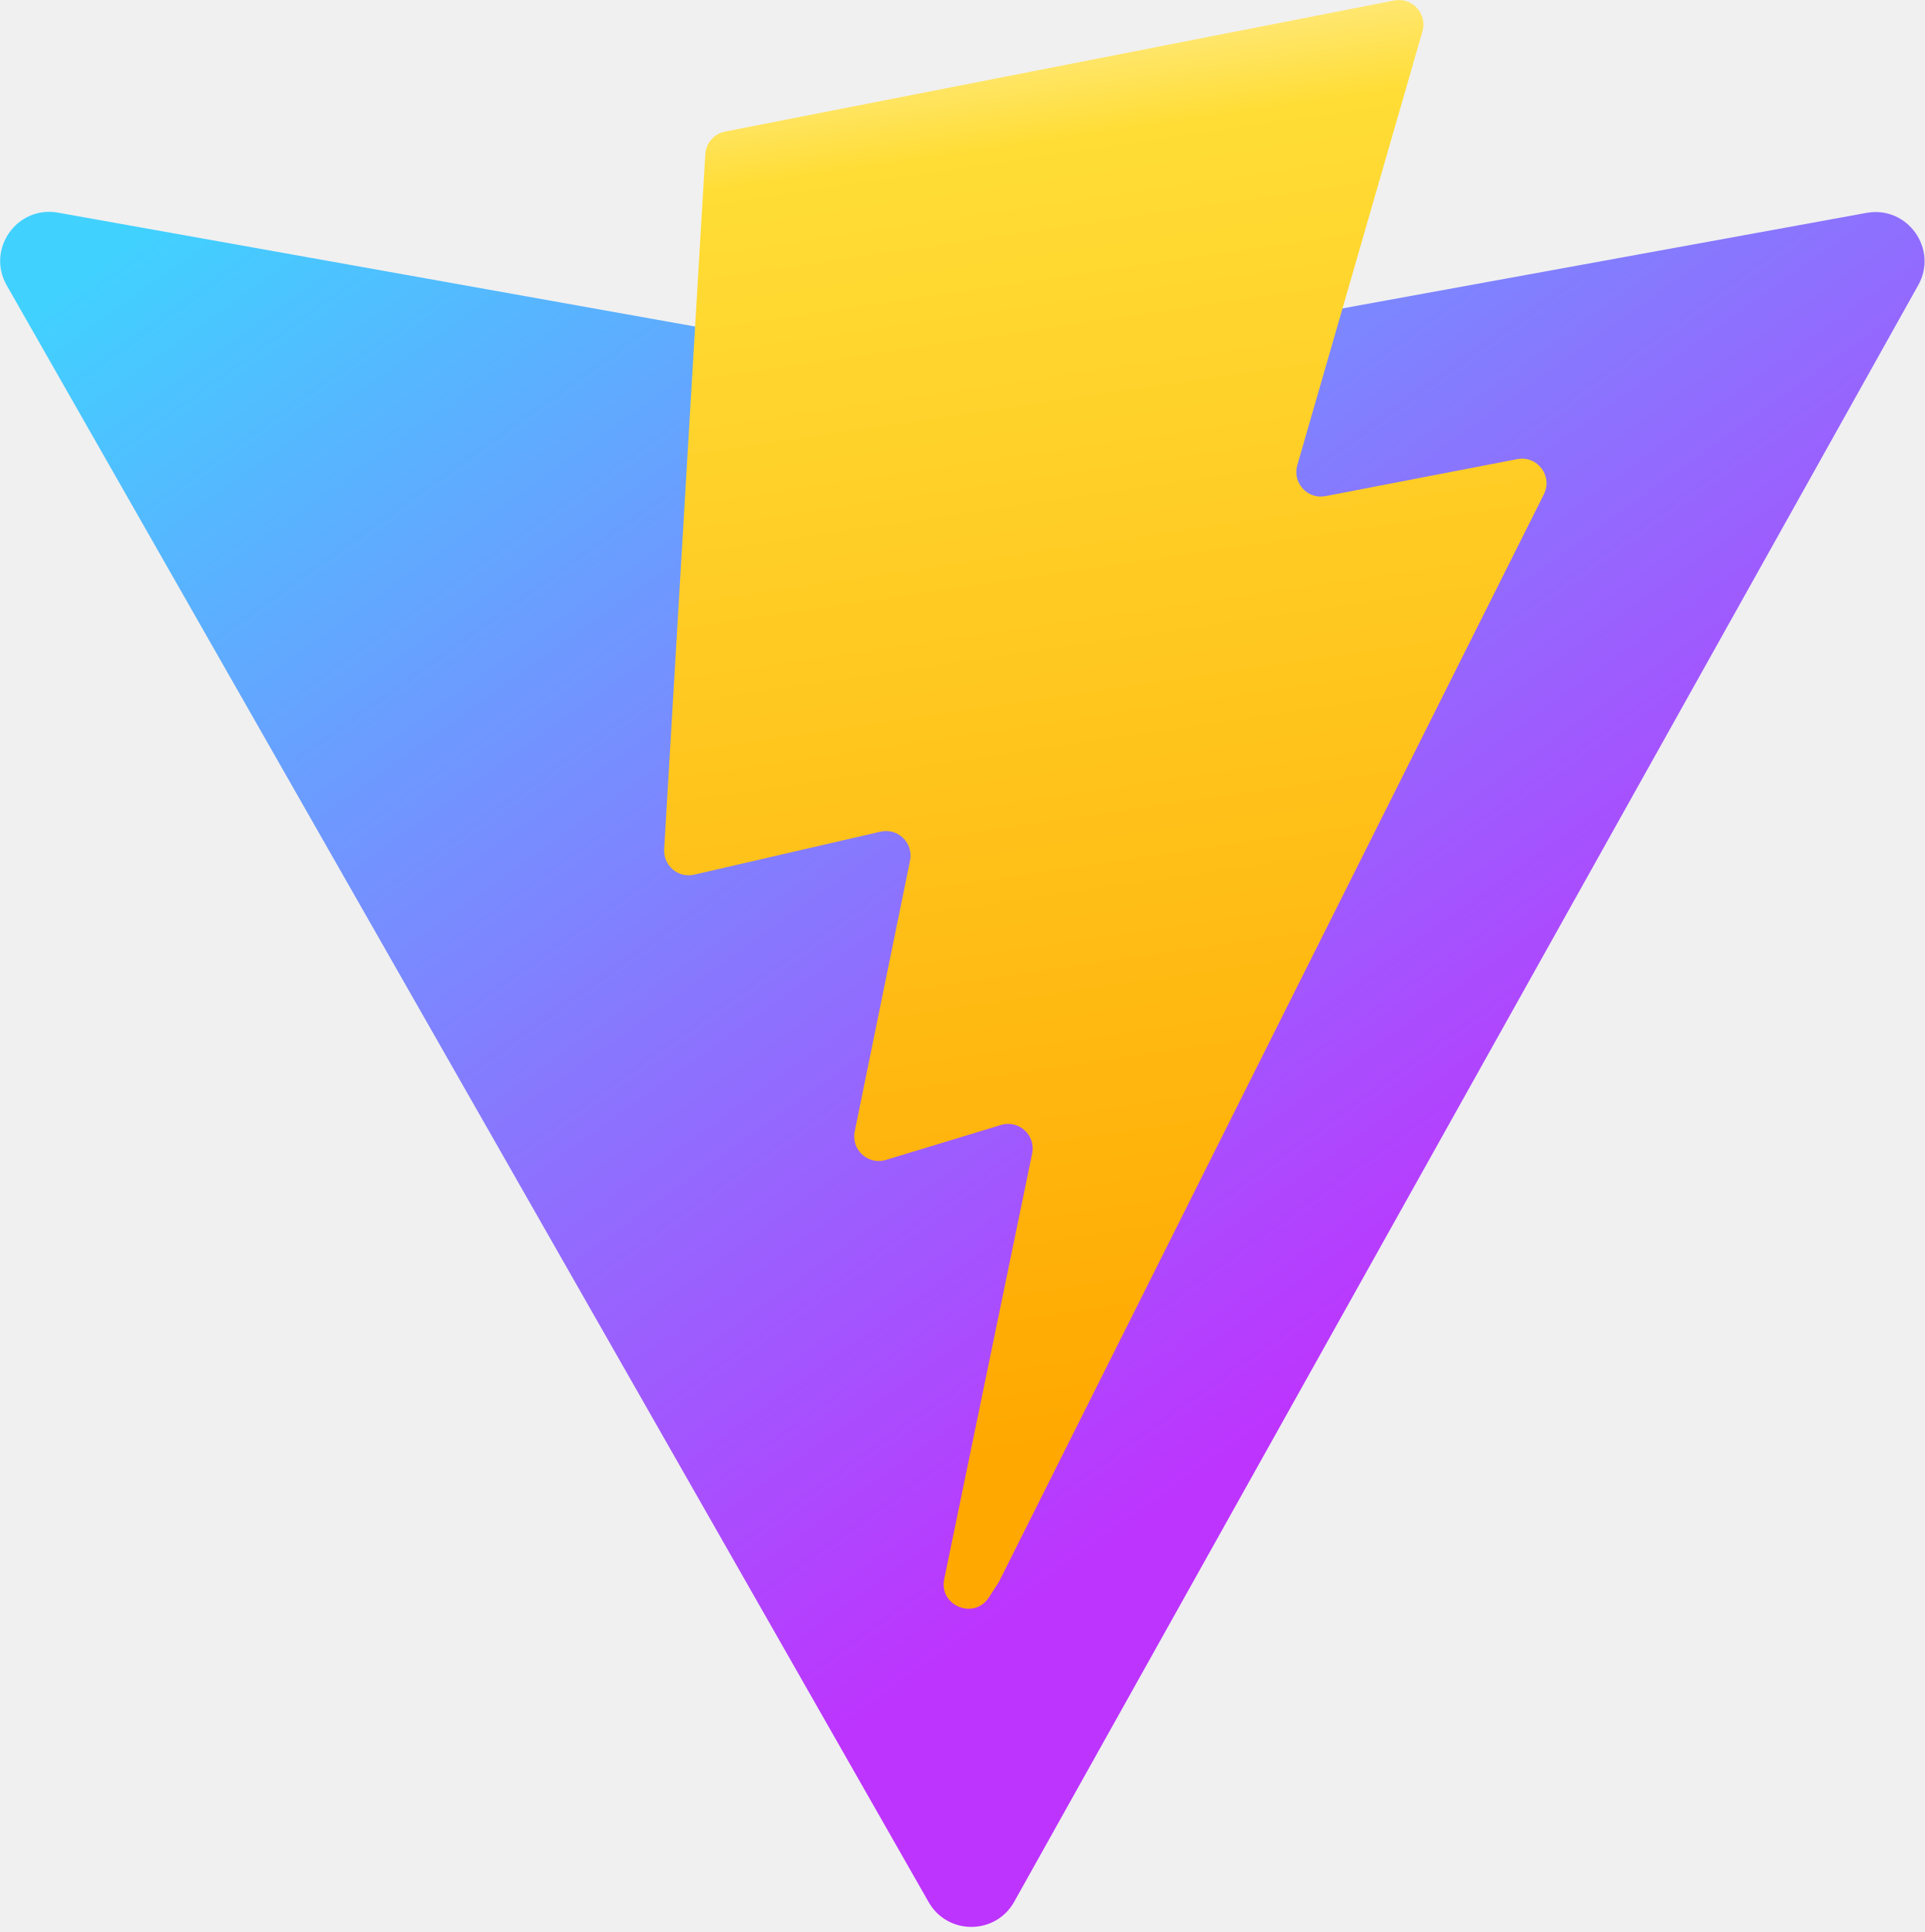
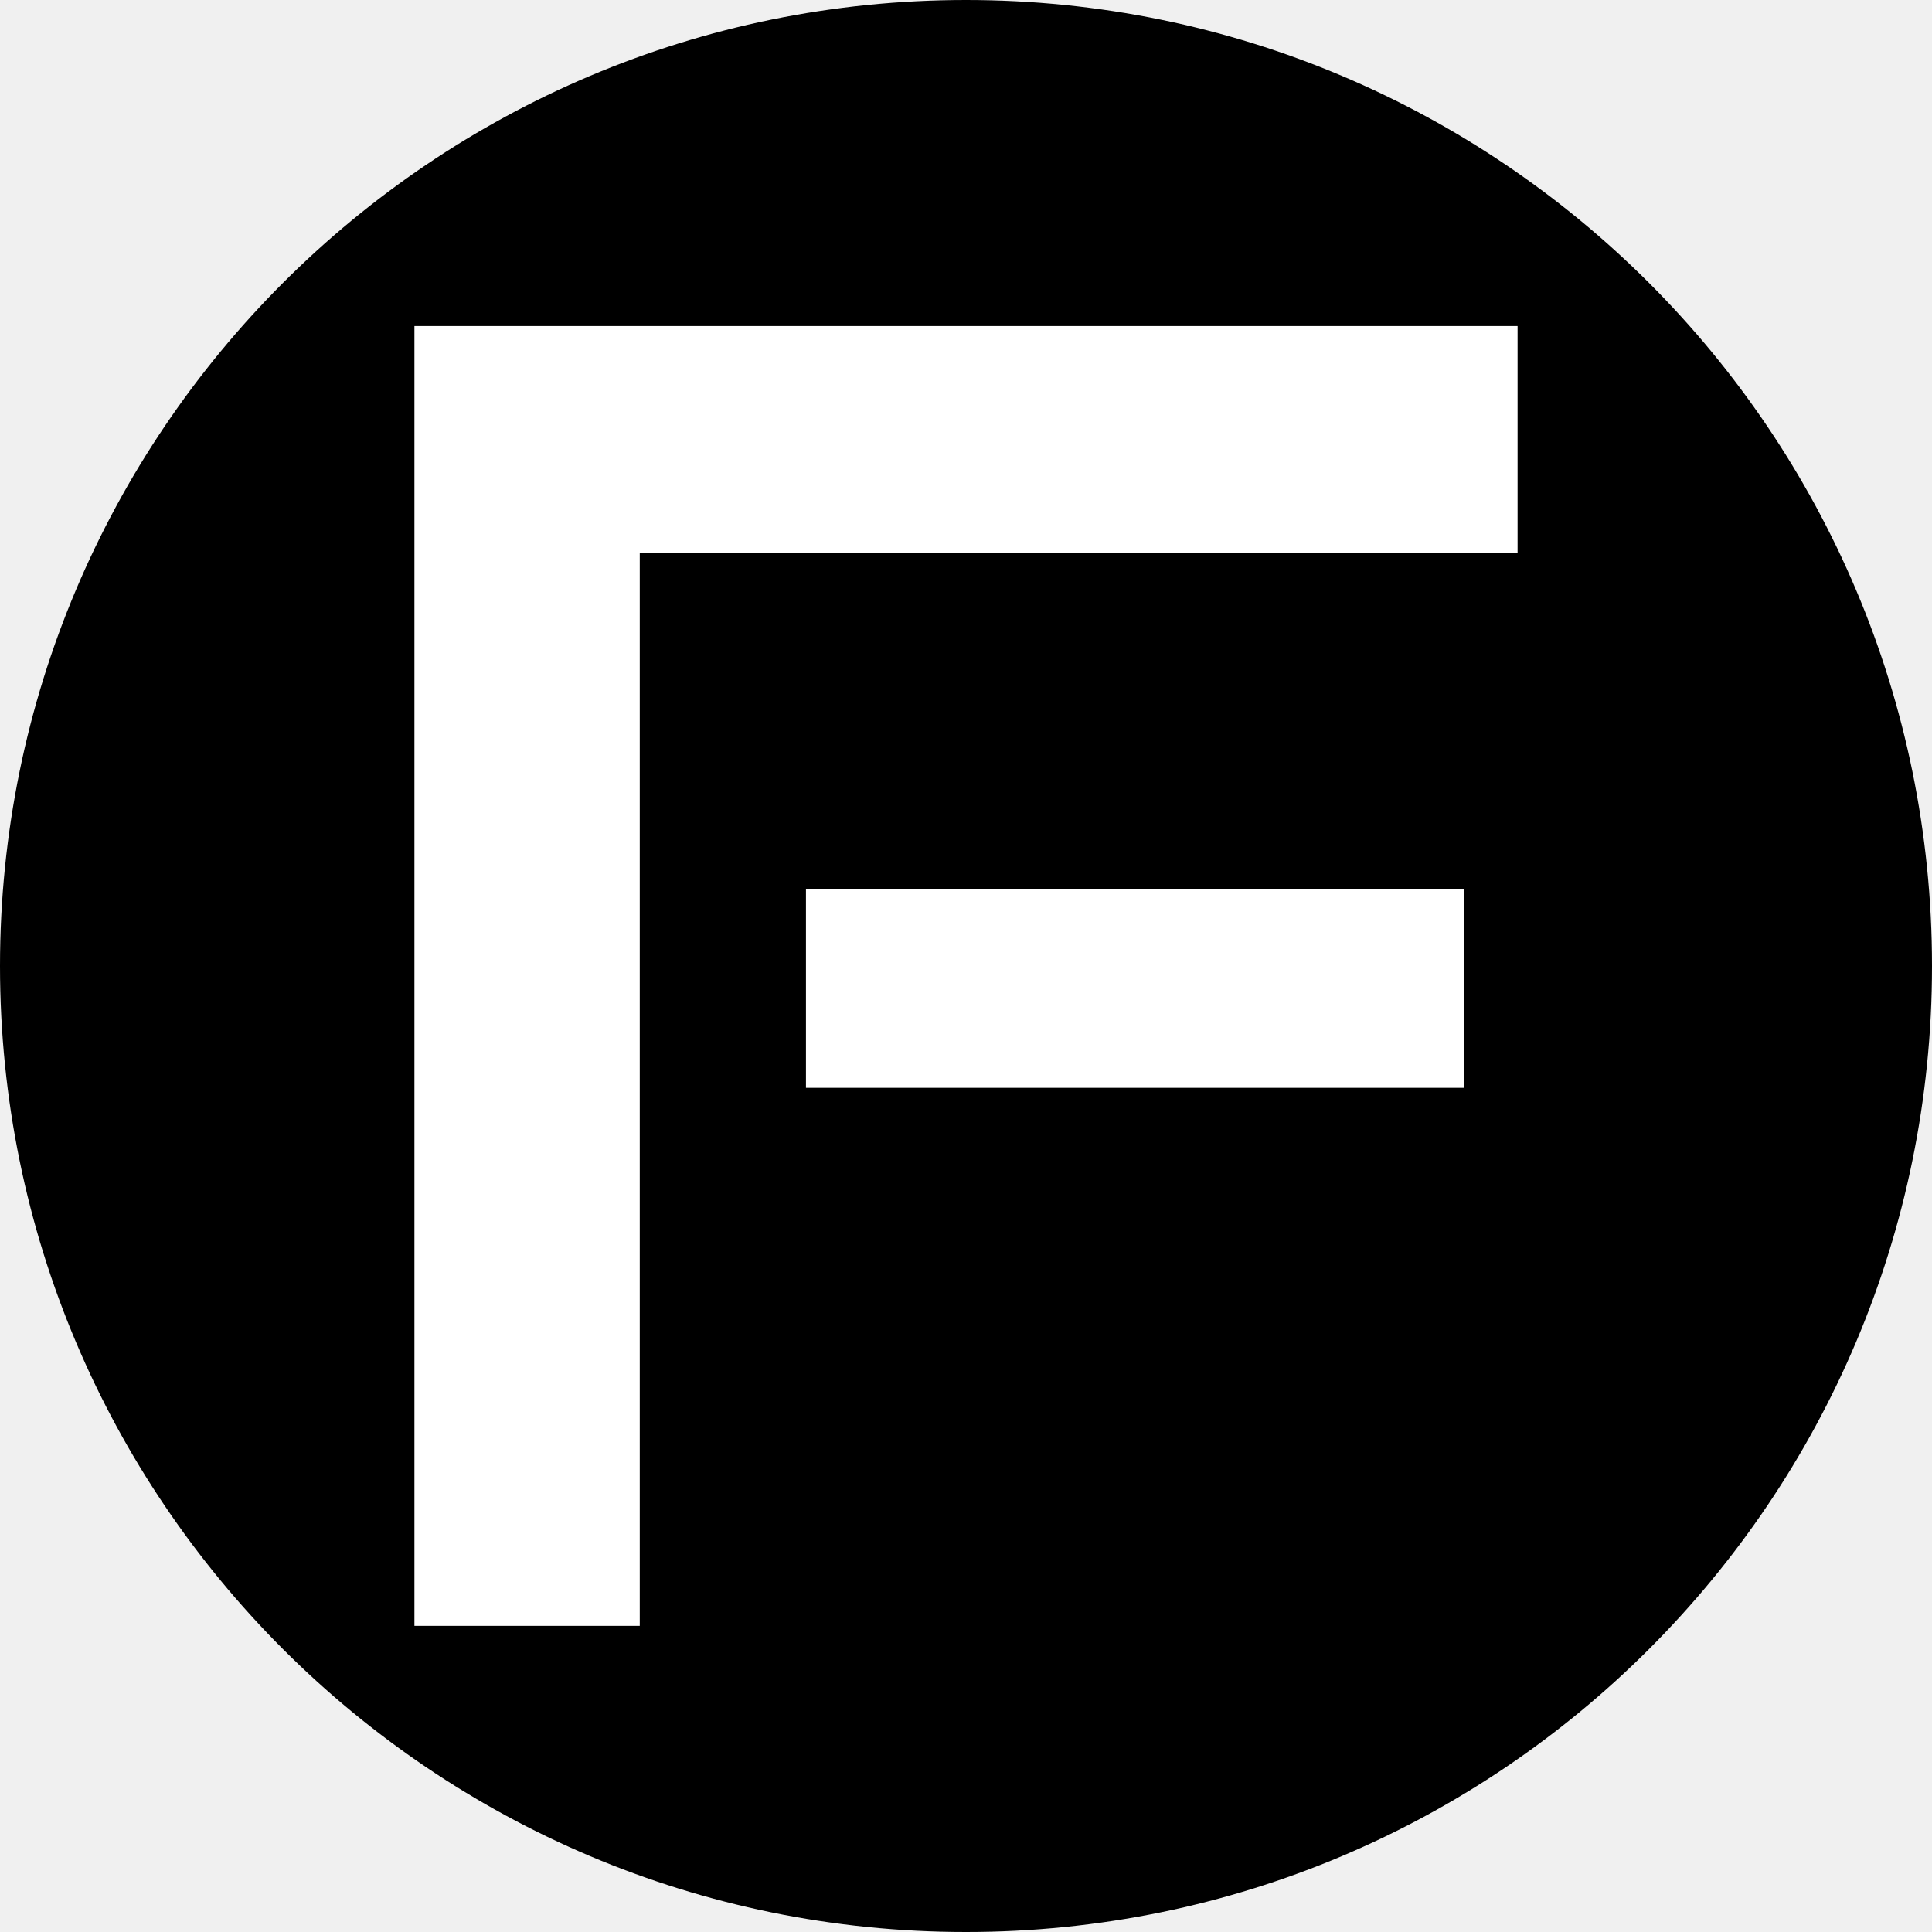
- <svg xmlns="http://www.w3.org/2000/svg" aria-hidden="true" role="img" class="iconify iconify--logos" width="31.88" height="32" preserveAspectRatio="xMidYMid meet" viewBox="0 0 256 257">
-   <defs>
-     <linearGradient id="IconifyId1813088fe1fbc01fb466" x1="-.828%" x2="57.636%" y1="7.652%" y2="78.411%">
-       <stop offset="0%" stop-color="#41D1FF" />
-       <stop offset="100%" stop-color="#BD34FE" />
-     </linearGradient>
-     <linearGradient id="IconifyId1813088fe1fbc01fb467" x1="43.376%" x2="50.316%" y1="2.242%" y2="89.03%">
-       <stop offset="0%" stop-color="#FFEA83" />
-       <stop offset="8.333%" stop-color="#FFDD35" />
-       <stop offset="100%" stop-color="#FFA800" />
-     </linearGradient>
-   </defs>
-   <path fill="url(#IconifyId1813088fe1fbc01fb466)" d="M255.153 37.938L134.897 252.976c-2.483 4.44-8.862 4.466-11.382.048L.875 37.958c-2.746-4.814 1.371-10.646 6.827-9.67l120.385 21.517a6.537 6.537 0 0 0 2.322-.004l117.867-21.483c5.438-.991 9.574 4.796 6.877 9.62Z" />
-   <path fill="url(#IconifyId1813088fe1fbc01fb467)" d="M185.432.063L96.44 17.501a3.268 3.268 0 0 0-2.634 3.014l-5.474 92.456a3.268 3.268 0 0 0 3.997 3.378l24.777-5.718c2.318-.535 4.413 1.507 3.936 3.838l-7.361 36.047c-.495 2.426 1.782 4.5 4.151 3.78l15.304-4.649c2.372-.72 4.652 1.36 4.15 3.788l-11.698 56.621c-.732 3.542 3.979 5.473 5.943 2.437l1.313-2.028l72.516-144.72c1.215-2.423-.88-5.186-3.54-4.672l-25.505 4.922c-2.396.462-4.435-1.77-3.759-4.114l16.646-57.705c.677-2.35-1.37-4.583-3.769-4.113Z" />
+ <svg xmlns="http://www.w3.org/2000/svg" id="Capa_1" data-name="Capa 1" viewBox="0 0 97.06 97.06">
+   <circle cx="48.53" cy="48.53" r="48.53" />
+   <g>
+     <polygon points="20.82 81.68 32.14 81.68 32.14 27.79 76.24 27.79 76.24 16.38 20.82 16.38 20.82 81.68" style="fill: #fff;" />
+     <rect x="40.49" y="44.68" width="33.05" height="9.97" style="fill: #fff;" />
+   </g>
</svg>
